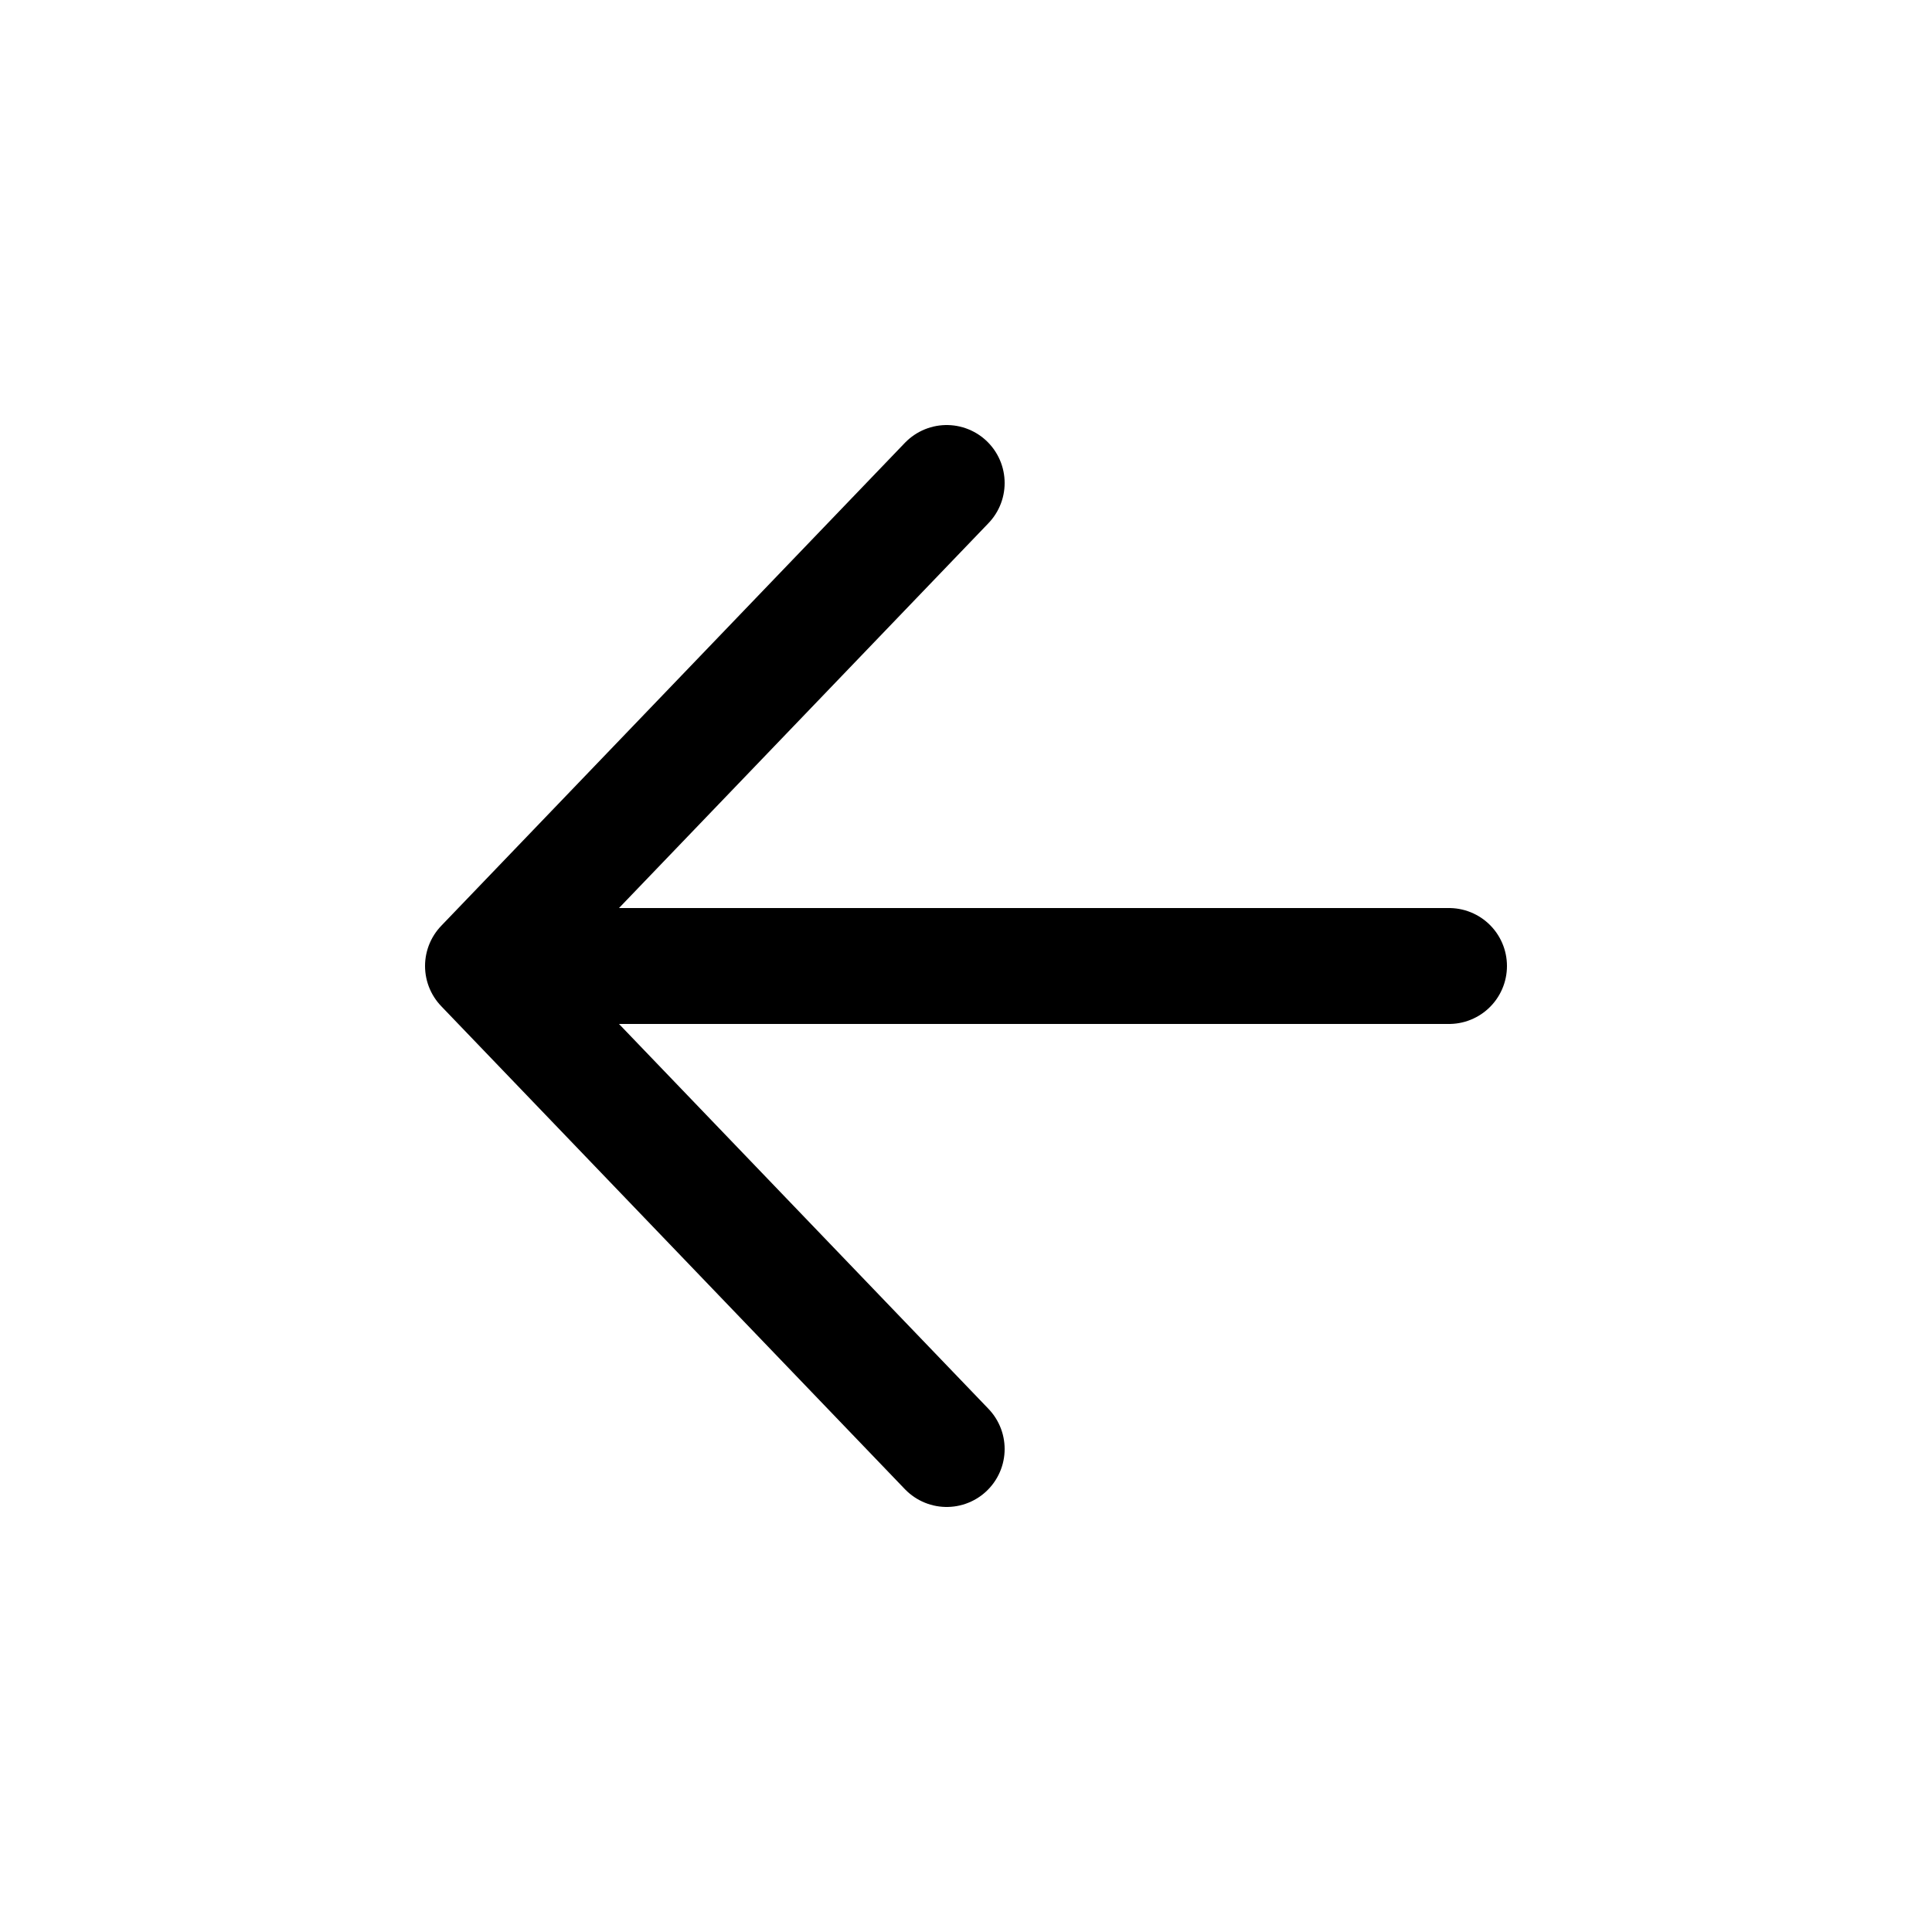
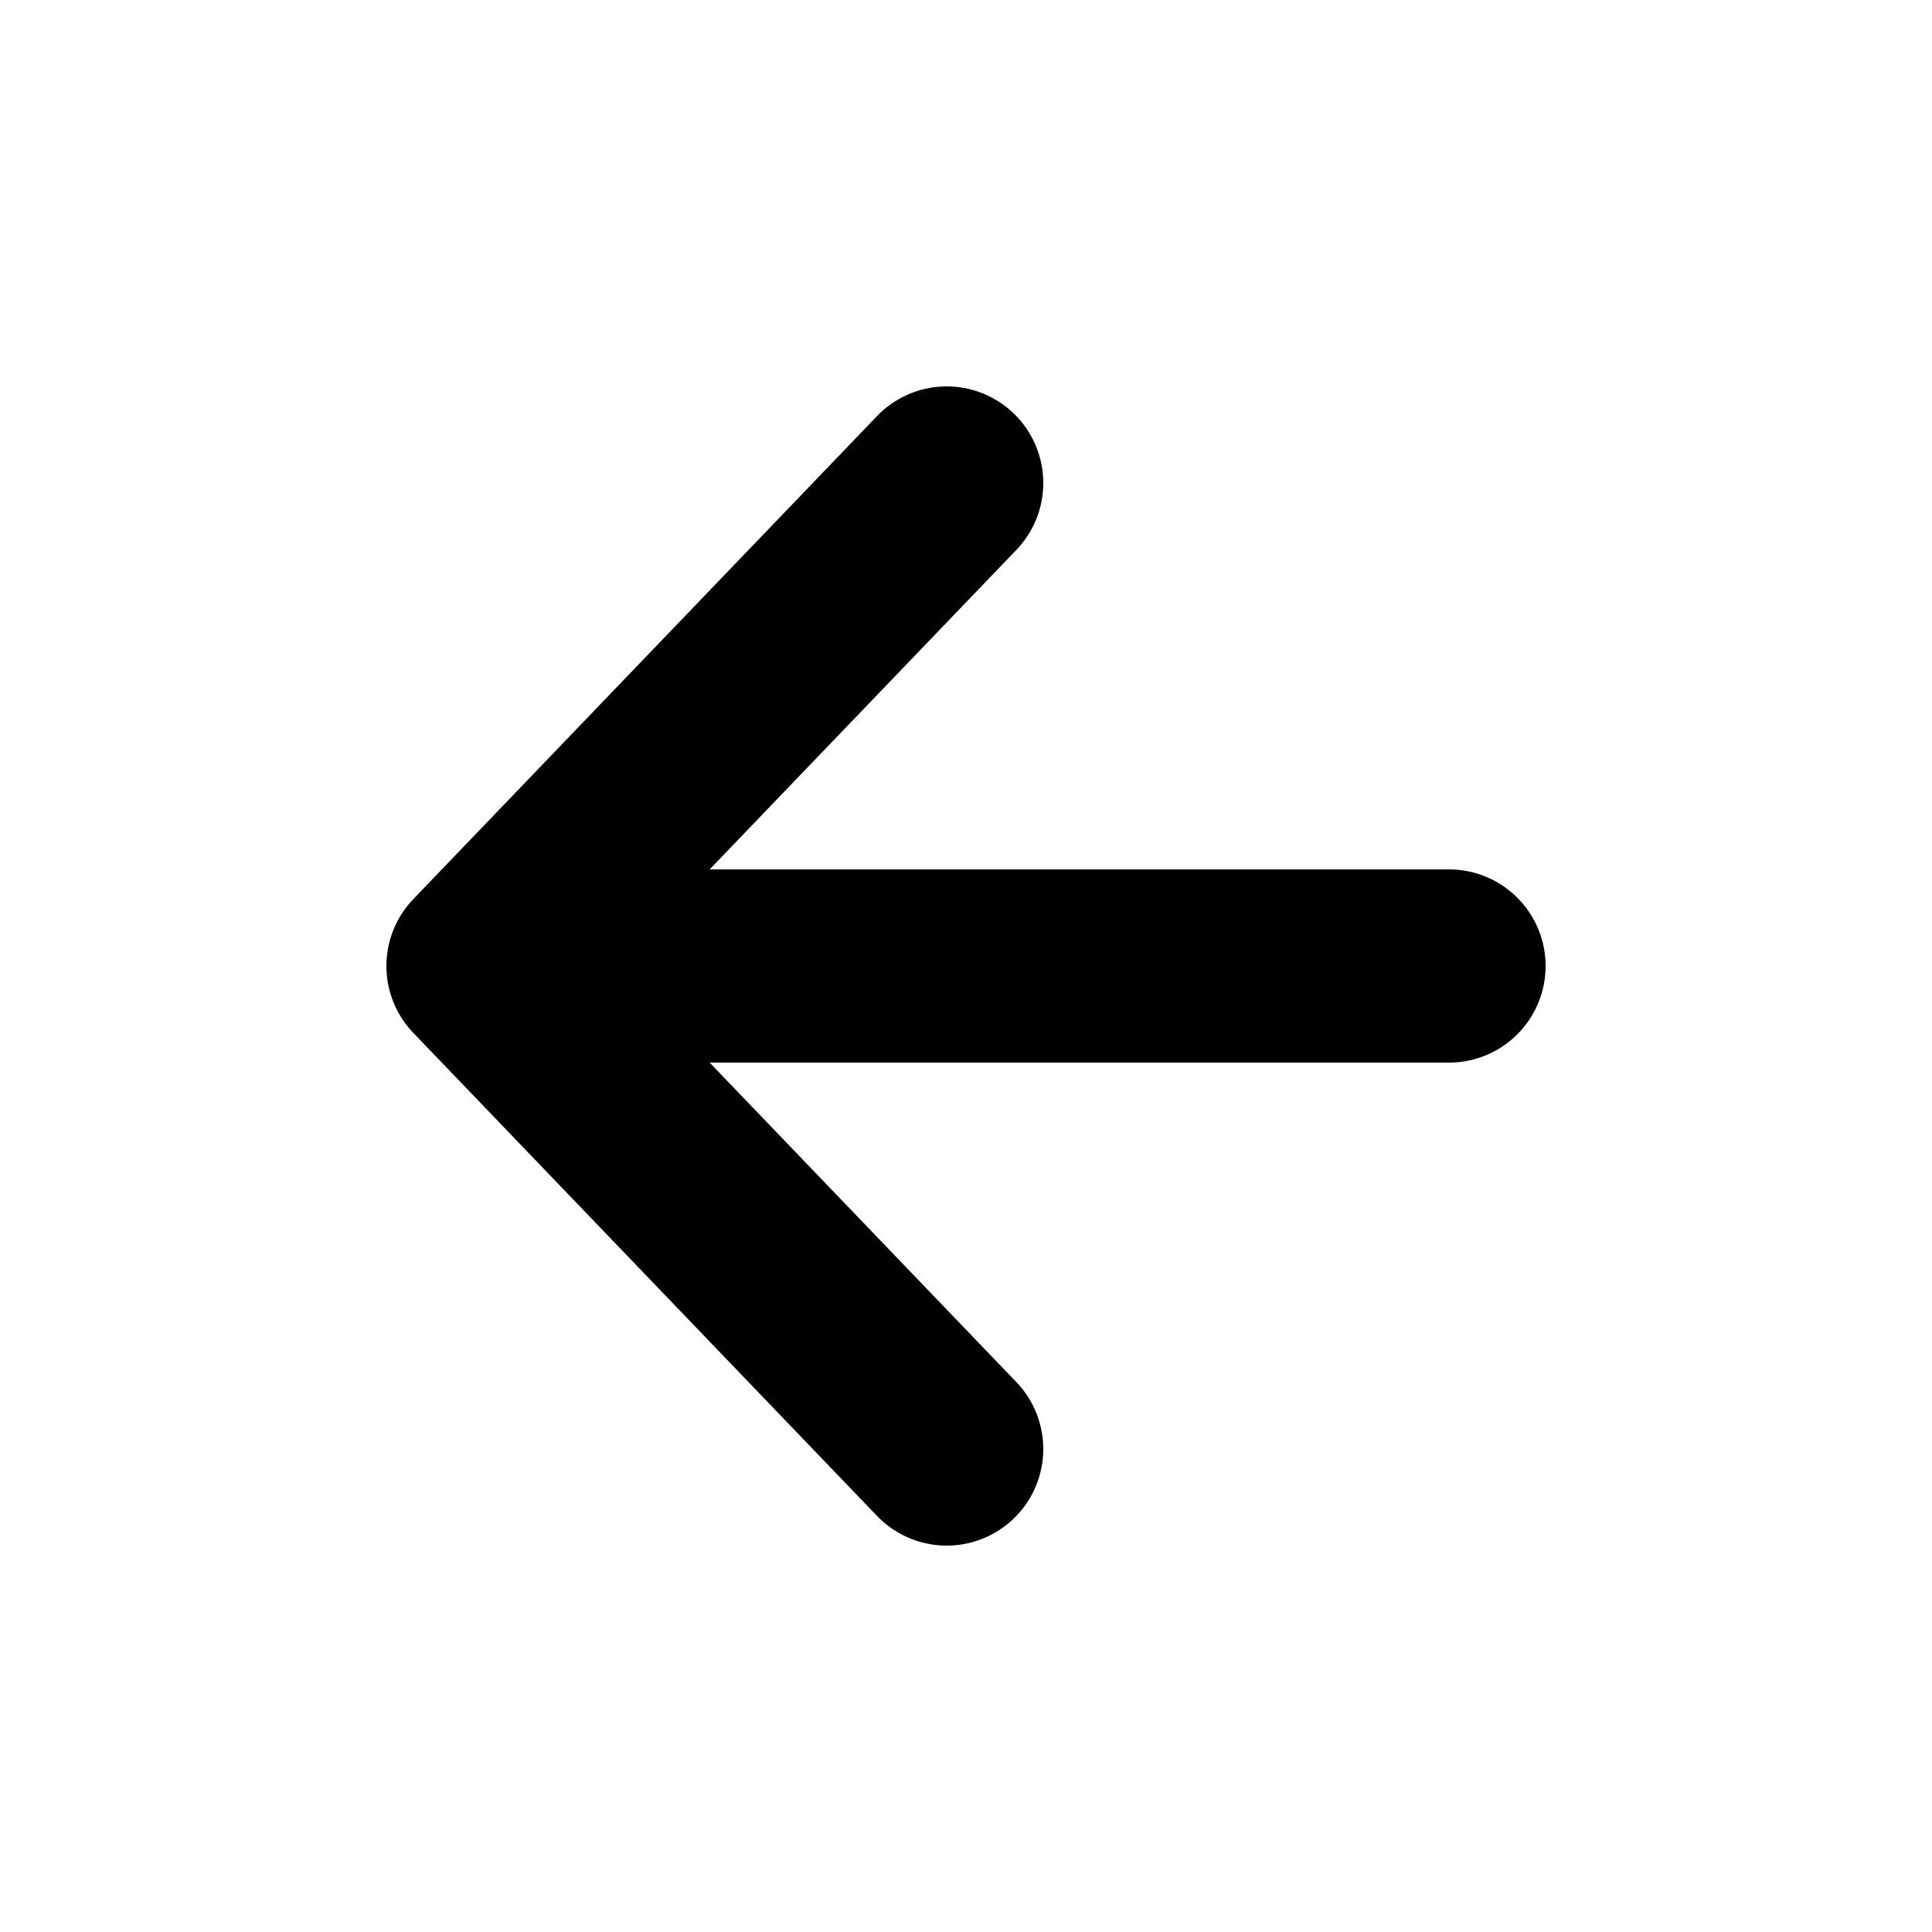
<svg xmlns="http://www.w3.org/2000/svg" viewBox="0 0 20 20" fill="none">
-   <path d="M15 10L5 10M5 10L9.8 15M5 10L9.8 5" stroke="currentColor" stroke-width="1.2" stroke-linecap="round" stroke-linejoin="round" />
+   <path d="M15 10L5 10M5 10L9.8 15M5 10L9.8 5" stroke="currentColor" stroke-width="2" stroke-linecap="round" stroke-linejoin="round" />
</svg>
